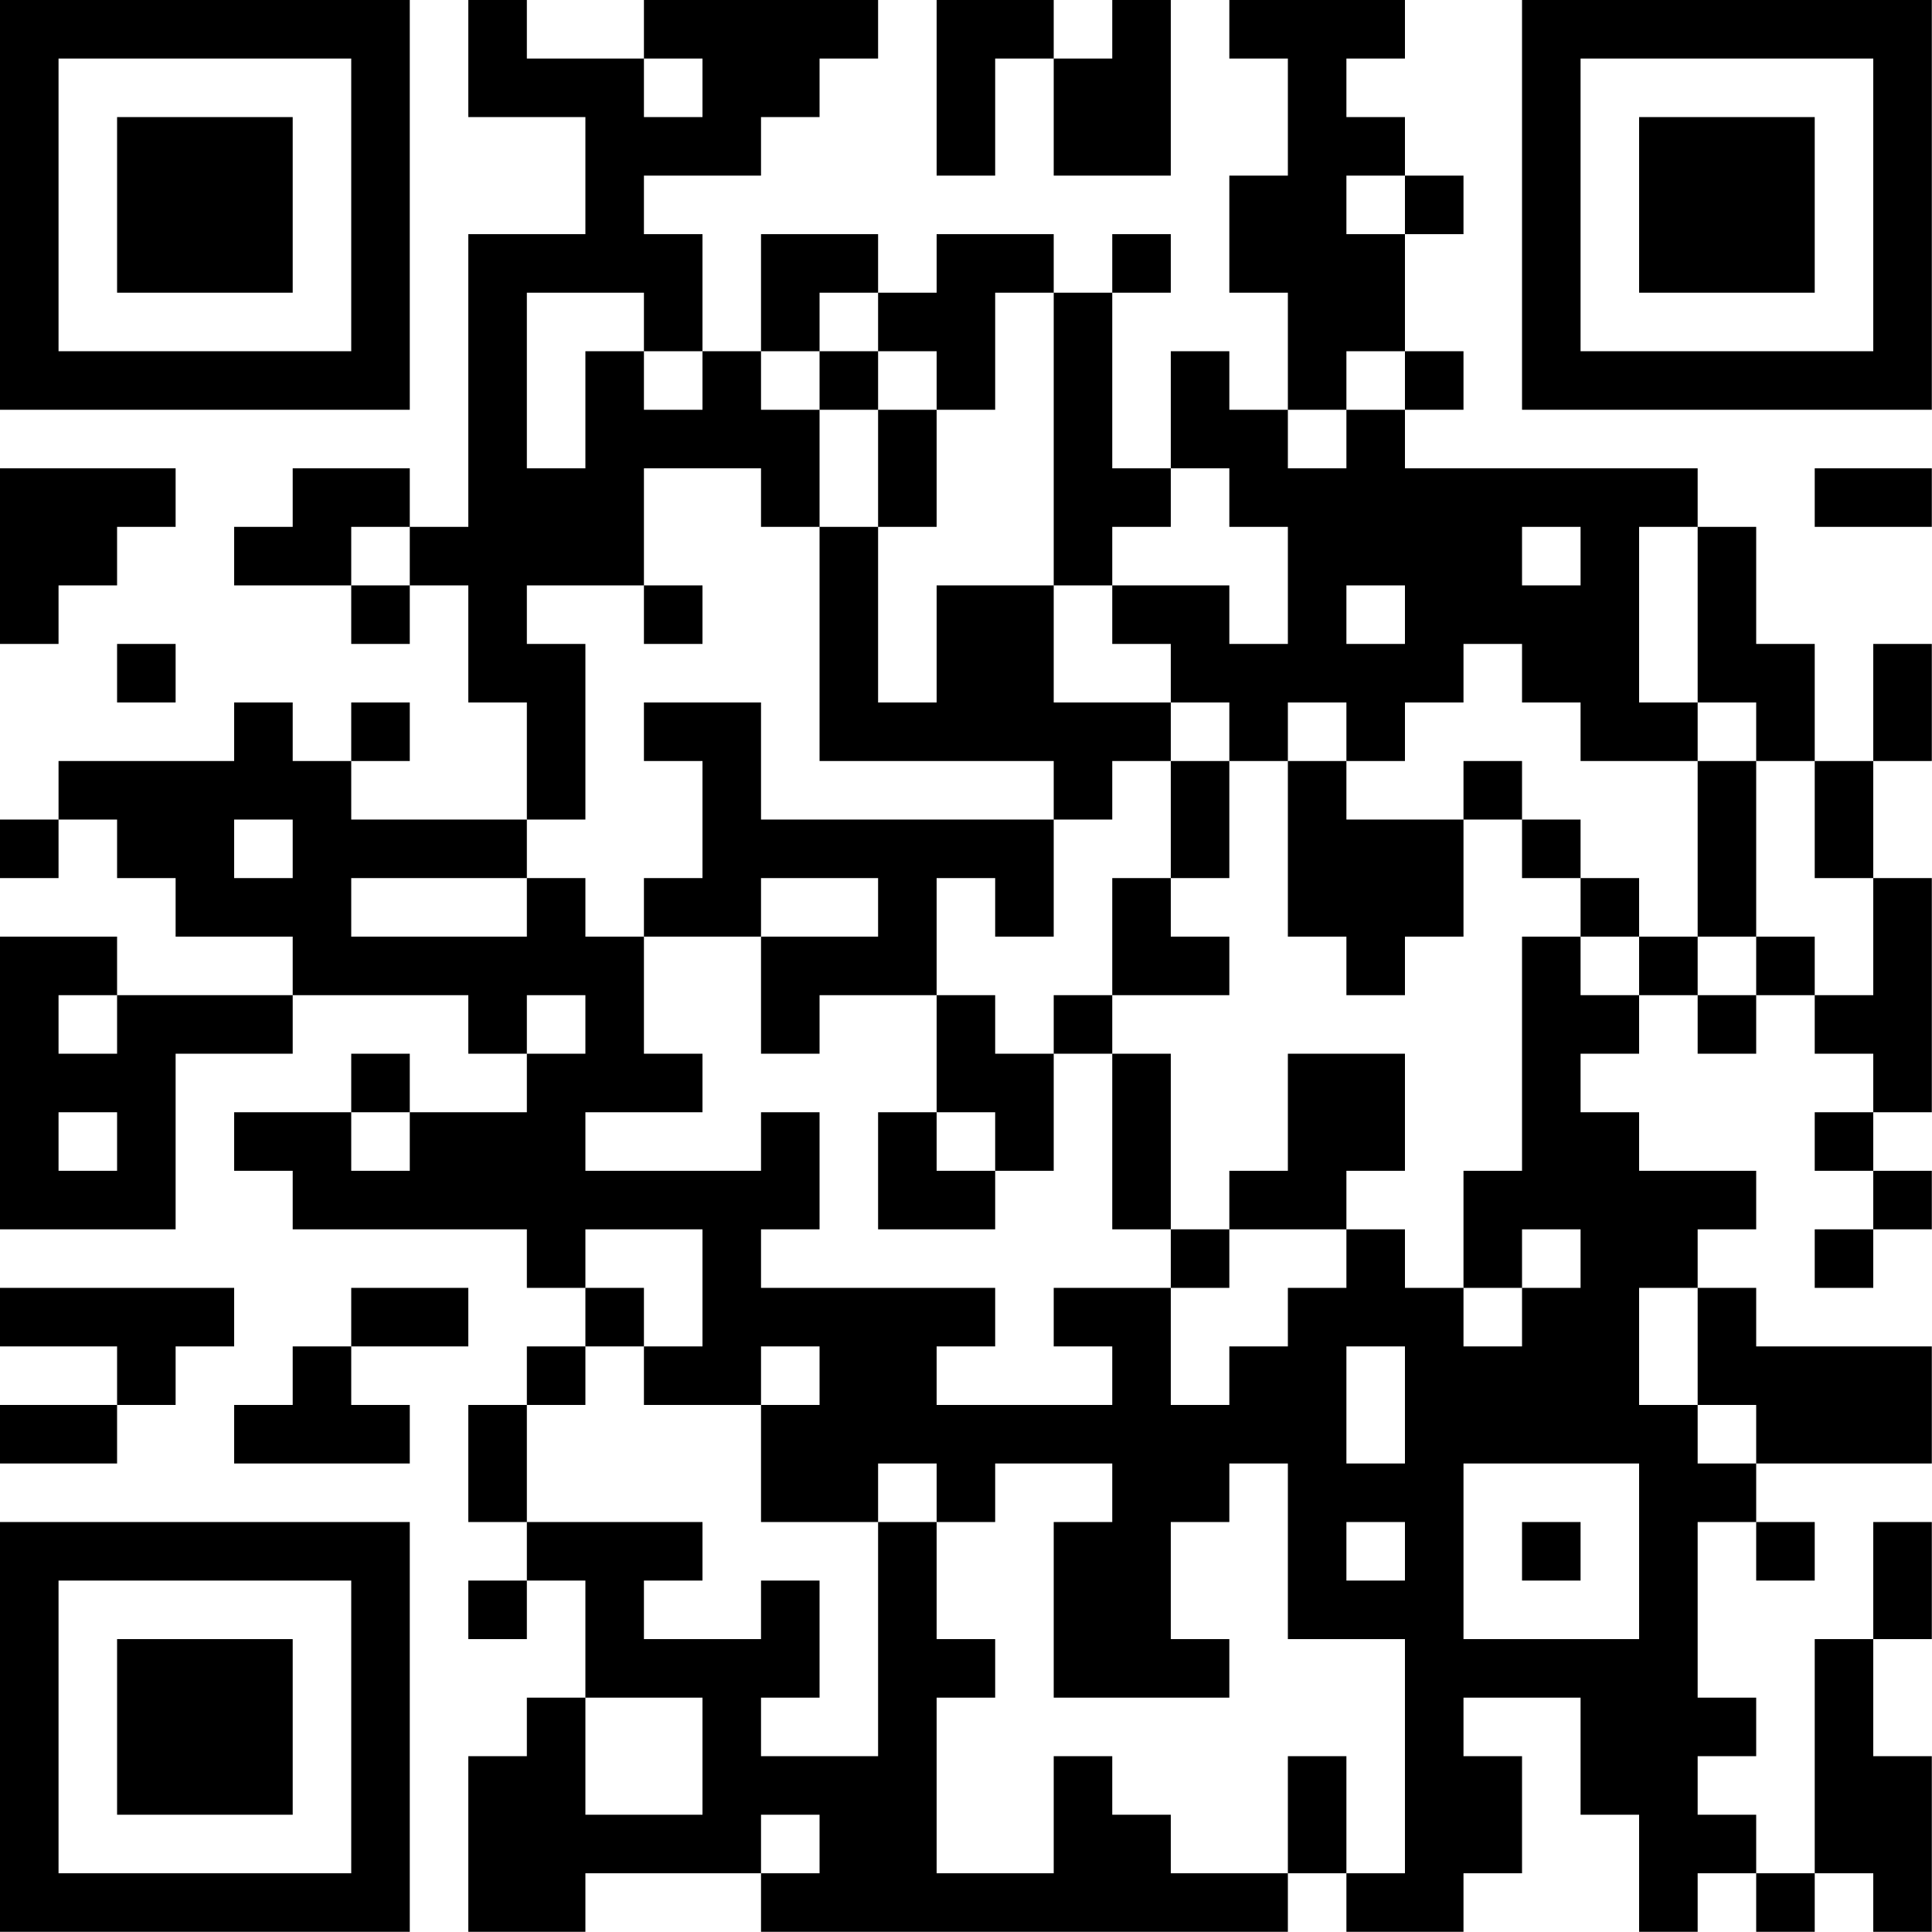
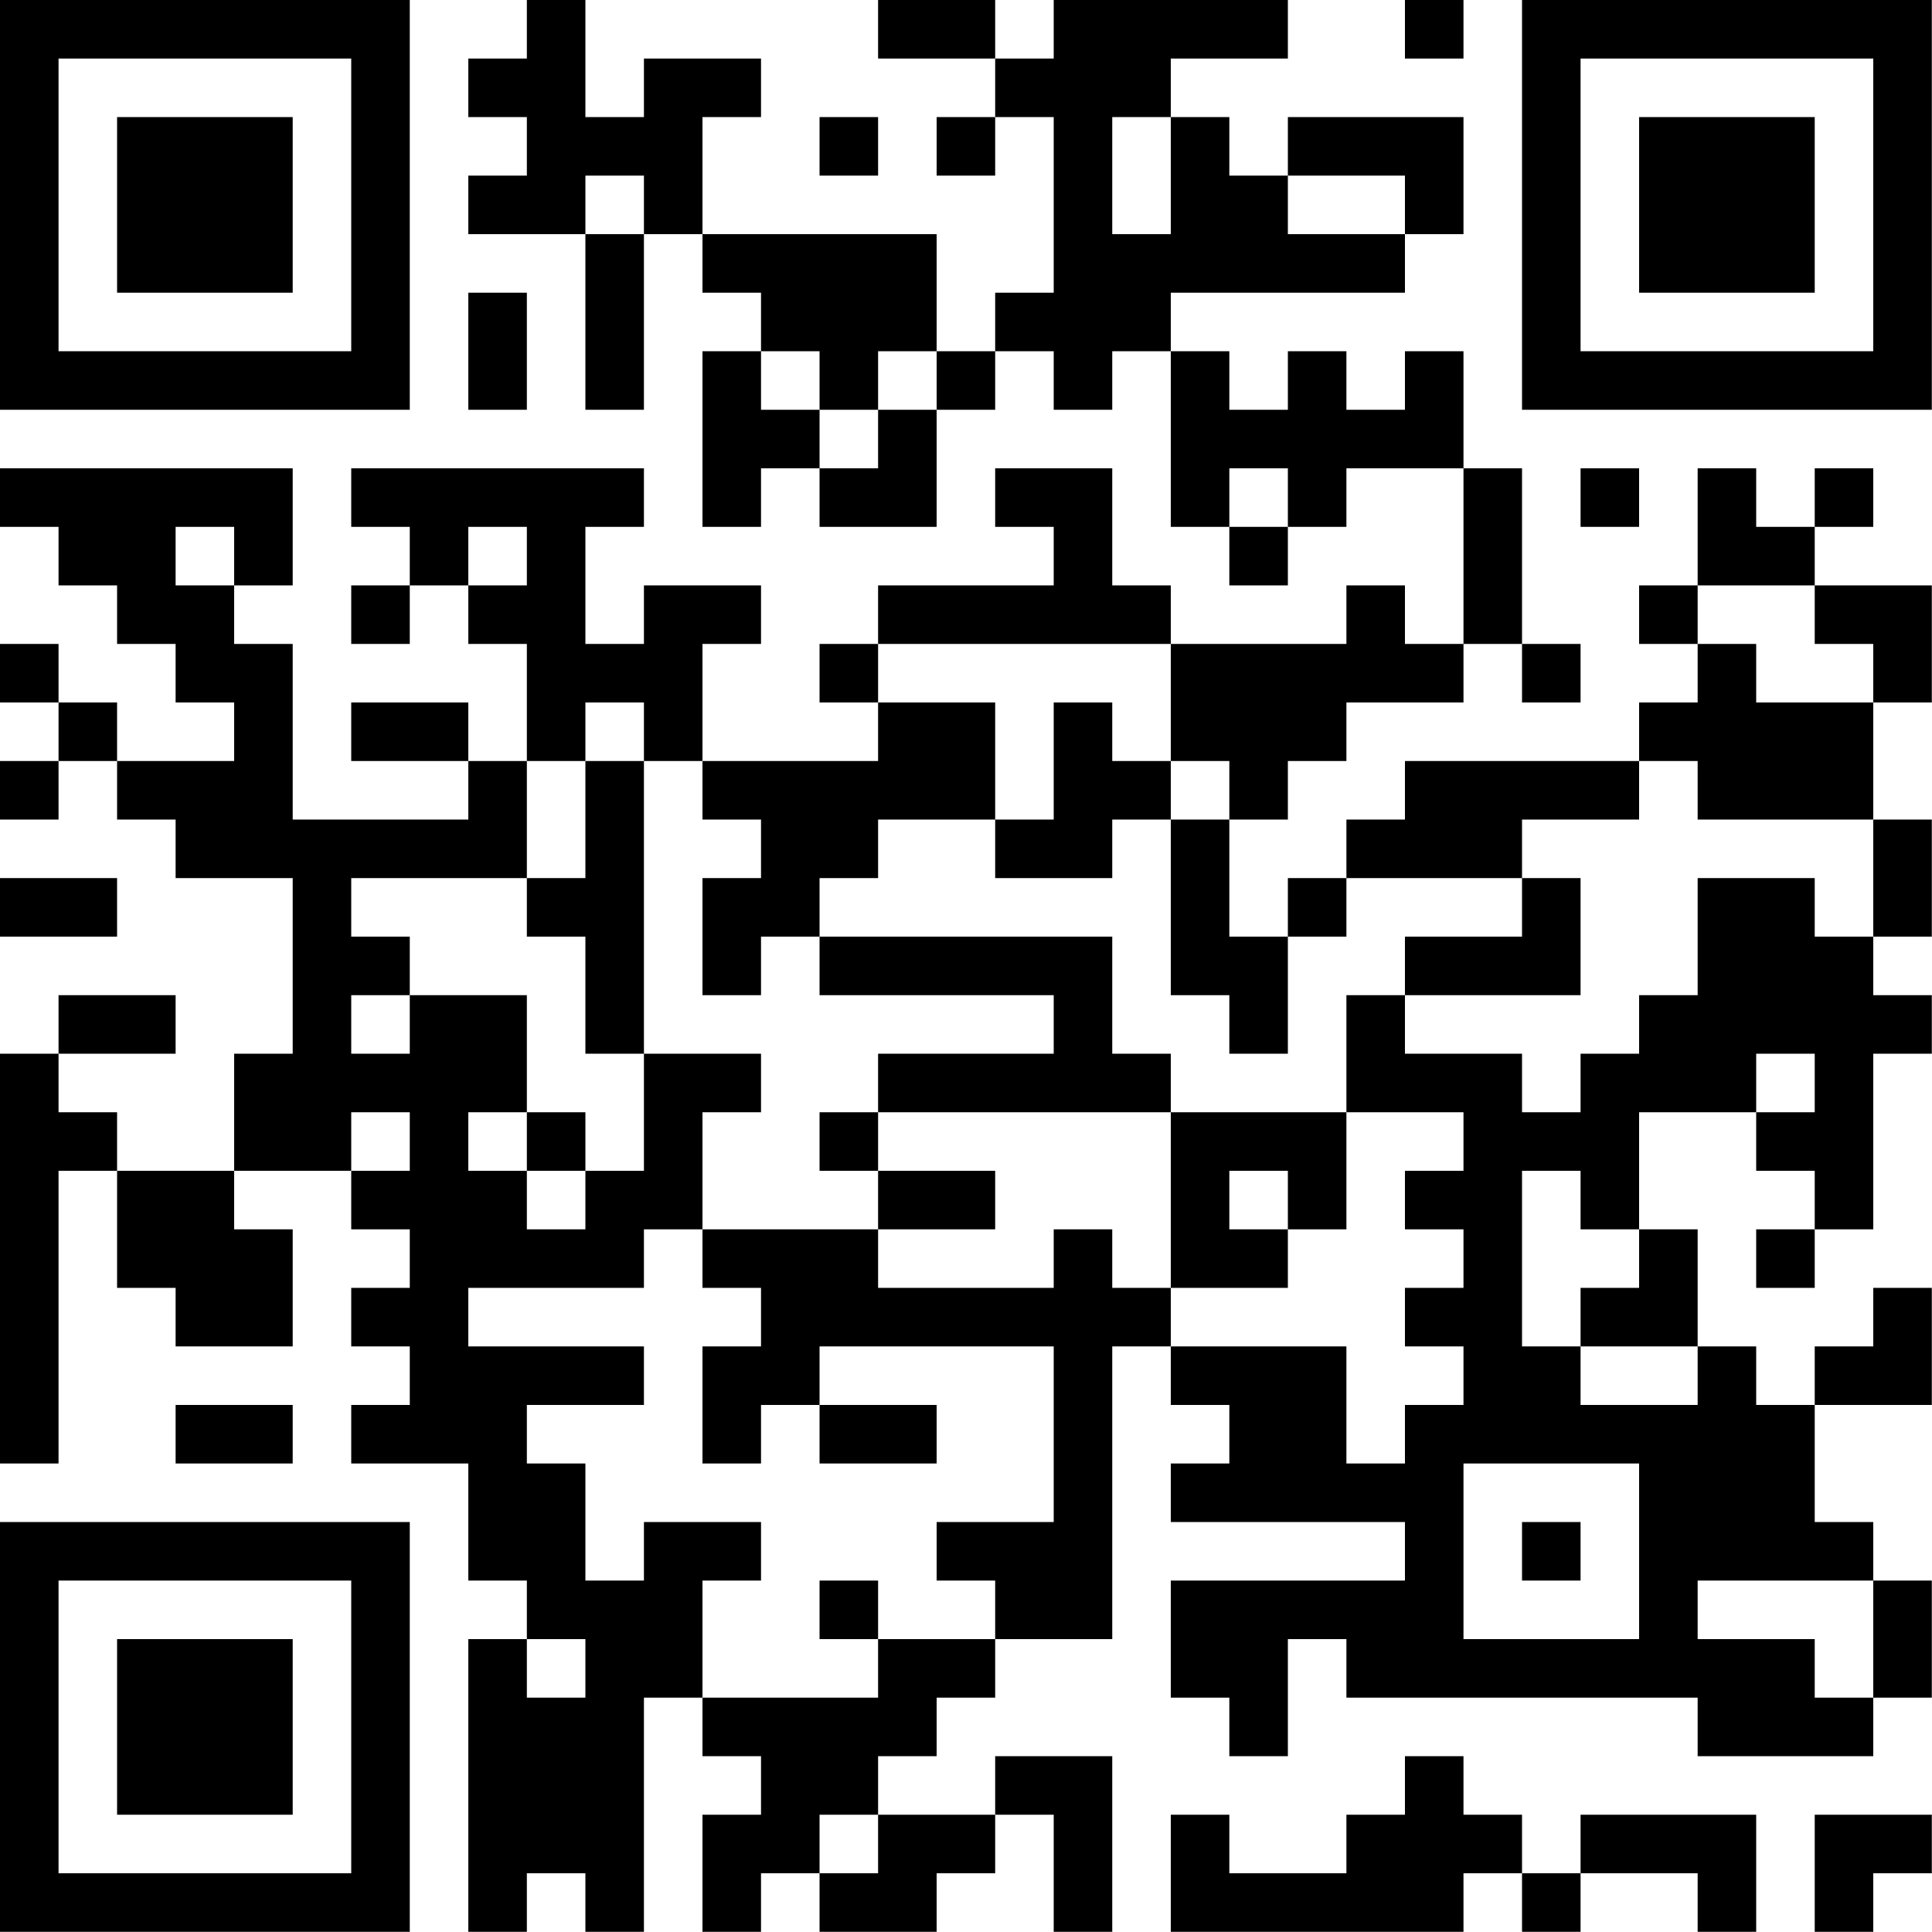
<svg xmlns="http://www.w3.org/2000/svg" version="1.1" width="100" height="100" viewBox="0 0 100 100">
  <rect x="0" y="0" width="100" height="100" fill="#ffffff" />
  <g transform="scale(3.03)">
    <g transform="translate(0,0)">
-       <path fill-rule="evenodd" d="M8 0L8 2L10 2L10 4L8 4L8 9L7 9L7 8L5 8L5 9L4 9L4 10L6 10L6 11L7 11L7 10L8 10L8 12L9 12L9 14L6 14L6 13L7 13L7 12L6 12L6 13L5 13L5 12L4 12L4 13L1 13L1 14L0 14L0 15L1 15L1 14L2 14L2 15L3 15L3 16L5 16L5 17L2 17L2 16L0 16L0 21L3 21L3 18L5 18L5 17L8 17L8 18L9 18L9 19L7 19L7 18L6 18L6 19L4 19L4 20L5 20L5 21L9 21L9 22L10 22L10 23L9 23L9 24L8 24L8 26L9 26L9 27L8 27L8 28L9 28L9 27L10 27L10 29L9 29L9 30L8 30L8 33L10 33L10 32L13 32L13 33L22 33L22 32L23 32L23 33L25 33L25 32L26 32L26 30L25 30L25 29L27 29L27 31L28 31L28 33L29 33L29 32L30 32L30 33L31 33L31 32L32 32L32 33L33 33L33 30L32 30L32 28L33 28L33 26L32 26L32 28L31 28L31 32L30 32L30 31L29 31L29 30L30 30L30 29L29 29L29 26L30 26L30 27L31 27L31 26L30 26L30 25L33 25L33 23L30 23L30 22L29 22L29 21L30 21L30 20L28 20L28 19L27 19L27 18L28 18L28 17L29 17L29 18L30 18L30 17L31 17L31 18L32 18L32 19L31 19L31 20L32 20L32 21L31 21L31 22L32 22L32 21L33 21L33 20L32 20L32 19L33 19L33 15L32 15L32 13L33 13L33 11L32 11L32 13L31 13L31 11L30 11L30 9L29 9L29 8L24 8L24 7L25 7L25 6L24 6L24 4L25 4L25 3L24 3L24 2L23 2L23 1L24 1L24 0L21 0L21 1L22 1L22 3L21 3L21 5L22 5L22 7L21 7L21 6L20 6L20 8L19 8L19 5L20 5L20 4L19 4L19 5L18 5L18 4L16 4L16 5L15 5L15 4L13 4L13 6L12 6L12 4L11 4L11 3L13 3L13 2L14 2L14 1L15 1L15 0L11 0L11 1L9 1L9 0ZM16 0L16 3L17 3L17 1L18 1L18 3L20 3L20 0L19 0L19 1L18 1L18 0ZM11 1L11 2L12 2L12 1ZM23 3L23 4L24 4L24 3ZM9 5L9 8L10 8L10 6L11 6L11 7L12 7L12 6L11 6L11 5ZM14 5L14 6L13 6L13 7L14 7L14 9L13 9L13 8L11 8L11 10L9 10L9 11L10 11L10 14L9 14L9 15L6 15L6 16L9 16L9 15L10 15L10 16L11 16L11 18L12 18L12 19L10 19L10 20L13 20L13 19L14 19L14 21L13 21L13 22L17 22L17 23L16 23L16 24L19 24L19 23L18 23L18 22L20 22L20 24L21 24L21 23L22 23L22 22L23 22L23 21L24 21L24 22L25 22L25 23L26 23L26 22L27 22L27 21L26 21L26 22L25 22L25 20L26 20L26 16L27 16L27 17L28 17L28 16L29 16L29 17L30 17L30 16L31 16L31 17L32 17L32 15L31 15L31 13L30 13L30 12L29 12L29 9L28 9L28 12L29 12L29 13L27 13L27 12L26 12L26 11L25 11L25 12L24 12L24 13L23 13L23 12L22 12L22 13L21 13L21 12L20 12L20 11L19 11L19 10L21 10L21 11L22 11L22 9L21 9L21 8L20 8L20 9L19 9L19 10L18 10L18 5L17 5L17 7L16 7L16 6L15 6L15 5ZM14 6L14 7L15 7L15 9L14 9L14 13L18 13L18 14L13 14L13 12L11 12L11 13L12 13L12 15L11 15L11 16L13 16L13 18L14 18L14 17L16 17L16 19L15 19L15 21L17 21L17 20L18 20L18 18L19 18L19 21L20 21L20 22L21 22L21 21L23 21L23 20L24 20L24 18L22 18L22 20L21 20L21 21L20 21L20 18L19 18L19 17L21 17L21 16L20 16L20 15L21 15L21 13L20 13L20 12L18 12L18 10L16 10L16 12L15 12L15 9L16 9L16 7L15 7L15 6ZM23 6L23 7L22 7L22 8L23 8L23 7L24 7L24 6ZM0 8L0 11L1 11L1 10L2 10L2 9L3 9L3 8ZM31 8L31 9L33 9L33 8ZM6 9L6 10L7 10L7 9ZM26 9L26 10L27 10L27 9ZM11 10L11 11L12 11L12 10ZM23 10L23 11L24 11L24 10ZM2 11L2 12L3 12L3 11ZM19 13L19 14L18 14L18 16L17 16L17 15L16 15L16 17L17 17L17 18L18 18L18 17L19 17L19 15L20 15L20 13ZM22 13L22 16L23 16L23 17L24 17L24 16L25 16L25 14L26 14L26 15L27 15L27 16L28 16L28 15L27 15L27 14L26 14L26 13L25 13L25 14L23 14L23 13ZM29 13L29 16L30 16L30 13ZM4 14L4 15L5 15L5 14ZM13 15L13 16L15 16L15 15ZM1 17L1 18L2 18L2 17ZM9 17L9 18L10 18L10 17ZM1 19L1 20L2 20L2 19ZM6 19L6 20L7 20L7 19ZM16 19L16 20L17 20L17 19ZM10 21L10 22L11 22L11 23L10 23L10 24L9 24L9 26L12 26L12 27L11 27L11 28L13 28L13 27L14 27L14 29L13 29L13 30L15 30L15 26L16 26L16 28L17 28L17 29L16 29L16 32L18 32L18 30L19 30L19 31L20 31L20 32L22 32L22 30L23 30L23 32L24 32L24 28L22 28L22 25L21 25L21 26L20 26L20 28L21 28L21 29L18 29L18 26L19 26L19 25L17 25L17 26L16 26L16 25L15 25L15 26L13 26L13 24L14 24L14 23L13 23L13 24L11 24L11 23L12 23L12 21ZM0 22L0 23L2 23L2 24L0 24L0 25L2 25L2 24L3 24L3 23L4 23L4 22ZM6 22L6 23L5 23L5 24L4 24L4 25L7 25L7 24L6 24L6 23L8 23L8 22ZM28 22L28 24L29 24L29 25L30 25L30 24L29 24L29 22ZM23 23L23 25L24 25L24 23ZM25 25L25 28L28 28L28 25ZM23 26L23 27L24 27L24 26ZM26 26L26 27L27 27L27 26ZM10 29L10 31L12 31L12 29ZM13 31L13 32L14 32L14 31ZM0 0L0 7L7 7L7 0ZM1 1L1 6L6 6L6 1ZM2 2L2 5L5 5L5 2ZM26 0L26 7L33 7L33 0ZM27 1L27 6L32 6L32 1ZM28 2L28 5L31 5L31 2ZM0 26L0 33L7 33L7 26ZM1 27L1 32L6 32L6 27ZM2 28L2 31L5 31L5 28Z" fill="#000000" />
+       <path fill-rule="evenodd" d="M9 0L9 1L8 1L8 2L9 2L9 3L8 3L8 4L10 4L10 7L11 7L11 4L12 4L12 5L13 5L13 6L12 6L12 9L13 9L13 8L14 8L14 9L16 9L16 7L17 7L17 6L18 6L18 7L19 7L19 6L20 6L20 9L21 9L21 10L22 10L22 9L23 9L23 8L25 8L25 11L24 11L24 10L23 10L23 11L20 11L20 10L19 10L19 8L17 8L17 9L18 9L18 10L15 10L15 11L14 11L14 12L15 12L15 13L12 13L12 11L13 11L13 10L11 10L11 11L10 11L10 9L11 9L11 8L6 8L6 9L7 9L7 10L6 10L6 11L7 11L7 10L8 10L8 11L9 11L9 13L8 13L8 12L6 12L6 13L8 13L8 14L5 14L5 11L4 11L4 10L5 10L5 8L0 8L0 9L1 9L1 10L2 10L2 11L3 11L3 12L4 12L4 13L2 13L2 12L1 12L1 11L0 11L0 12L1 12L1 13L0 13L0 14L1 14L1 13L2 13L2 14L3 14L3 15L5 15L5 18L4 18L4 20L2 20L2 19L1 19L1 18L3 18L3 17L1 17L1 18L0 18L0 25L1 25L1 20L2 20L2 22L3 22L3 23L5 23L5 21L4 21L4 20L6 20L6 21L7 21L7 22L6 22L6 23L7 23L7 24L6 24L6 25L8 25L8 27L9 27L9 28L8 28L8 33L9 33L9 32L10 32L10 33L11 33L11 29L12 29L12 30L13 30L13 31L12 31L12 33L13 33L13 32L14 32L14 33L16 33L16 32L17 32L17 31L18 31L18 33L19 33L19 30L17 30L17 31L15 31L15 30L16 30L16 29L17 29L17 28L19 28L19 23L20 23L20 24L21 24L21 25L20 25L20 26L24 26L24 27L20 27L20 29L21 29L21 30L22 30L22 28L23 28L23 29L29 29L29 30L32 30L32 29L33 29L33 27L32 27L32 26L31 26L31 24L33 24L33 22L32 22L32 23L31 23L31 24L30 24L30 23L29 23L29 21L28 21L28 19L30 19L30 20L31 20L31 21L30 21L30 22L31 22L31 21L32 21L32 18L33 18L33 17L32 17L32 16L33 16L33 14L32 14L32 12L33 12L33 10L31 10L31 9L32 9L32 8L31 8L31 9L30 9L30 8L29 8L29 10L28 10L28 11L29 11L29 12L28 12L28 13L24 13L24 14L23 14L23 15L22 15L22 16L21 16L21 14L22 14L22 13L23 13L23 12L25 12L25 11L26 11L26 12L27 12L27 11L26 11L26 8L25 8L25 6L24 6L24 7L23 7L23 6L22 6L22 7L21 7L21 6L20 6L20 5L24 5L24 4L25 4L25 2L22 2L22 3L21 3L21 2L20 2L20 1L22 1L22 0L18 0L18 1L17 1L17 0L15 0L15 1L17 1L17 2L16 2L16 3L17 3L17 2L18 2L18 5L17 5L17 6L16 6L16 4L12 4L12 2L13 2L13 1L11 1L11 2L10 2L10 0ZM24 0L24 1L25 1L25 0ZM14 2L14 3L15 3L15 2ZM19 2L19 4L20 4L20 2ZM10 3L10 4L11 4L11 3ZM22 3L22 4L24 4L24 3ZM8 5L8 7L9 7L9 5ZM13 6L13 7L14 7L14 8L15 8L15 7L16 7L16 6L15 6L15 7L14 7L14 6ZM21 8L21 9L22 9L22 8ZM27 8L27 9L28 9L28 8ZM3 9L3 10L4 10L4 9ZM8 9L8 10L9 10L9 9ZM29 10L29 11L30 11L30 12L32 12L32 11L31 11L31 10ZM15 11L15 12L17 12L17 14L15 14L15 15L14 15L14 16L13 16L13 17L12 17L12 15L13 15L13 14L12 14L12 13L11 13L11 12L10 12L10 13L9 13L9 15L6 15L6 16L7 16L7 17L6 17L6 18L7 18L7 17L9 17L9 19L8 19L8 20L9 20L9 21L10 21L10 20L11 20L11 18L13 18L13 19L12 19L12 21L11 21L11 22L8 22L8 23L11 23L11 24L9 24L9 25L10 25L10 27L11 27L11 26L13 26L13 27L12 27L12 29L15 29L15 28L17 28L17 27L16 27L16 26L18 26L18 23L14 23L14 24L13 24L13 25L12 25L12 23L13 23L13 22L12 22L12 21L15 21L15 22L18 22L18 21L19 21L19 22L20 22L20 23L23 23L23 25L24 25L24 24L25 24L25 23L24 23L24 22L25 22L25 21L24 21L24 20L25 20L25 19L23 19L23 17L24 17L24 18L26 18L26 19L27 19L27 18L28 18L28 17L29 17L29 15L31 15L31 16L32 16L32 14L29 14L29 13L28 13L28 14L26 14L26 15L23 15L23 16L22 16L22 18L21 18L21 17L20 17L20 14L21 14L21 13L20 13L20 11ZM18 12L18 14L17 14L17 15L19 15L19 14L20 14L20 13L19 13L19 12ZM10 13L10 15L9 15L9 16L10 16L10 18L11 18L11 13ZM0 15L0 16L2 16L2 15ZM26 15L26 16L24 16L24 17L27 17L27 15ZM14 16L14 17L18 17L18 18L15 18L15 19L14 19L14 20L15 20L15 21L17 21L17 20L15 20L15 19L20 19L20 22L22 22L22 21L23 21L23 19L20 19L20 18L19 18L19 16ZM30 18L30 19L31 19L31 18ZM6 19L6 20L7 20L7 19ZM9 19L9 20L10 20L10 19ZM21 20L21 21L22 21L22 20ZM26 20L26 23L27 23L27 24L29 24L29 23L27 23L27 22L28 22L28 21L27 21L27 20ZM3 24L3 25L5 25L5 24ZM14 24L14 25L16 25L16 24ZM25 25L25 28L28 28L28 25ZM26 26L26 27L27 27L27 26ZM14 27L14 28L15 28L15 27ZM29 27L29 28L31 28L31 29L32 29L32 27ZM9 28L9 29L10 29L10 28ZM24 30L24 31L23 31L23 32L21 32L21 31L20 31L20 33L25 33L25 32L26 32L26 33L27 33L27 32L29 32L29 33L30 33L30 31L27 31L27 32L26 32L26 31L25 31L25 30ZM14 31L14 32L15 32L15 31ZM31 31L31 33L32 33L32 32L33 32L33 31ZM0 0L0 7L7 7L7 0ZM1 1L1 6L6 6L6 1ZM2 2L2 5L5 5L5 2ZM26 0L26 7L33 7L33 0ZM27 1L27 6L32 6L32 1ZM28 2L28 5L31 5L31 2ZM0 26L0 33L7 33L7 26ZM1 27L1 32L6 32L6 27ZM2 28L2 31L5 31L5 28Z" fill="#000000" />
    </g>
  </g>
</svg>
